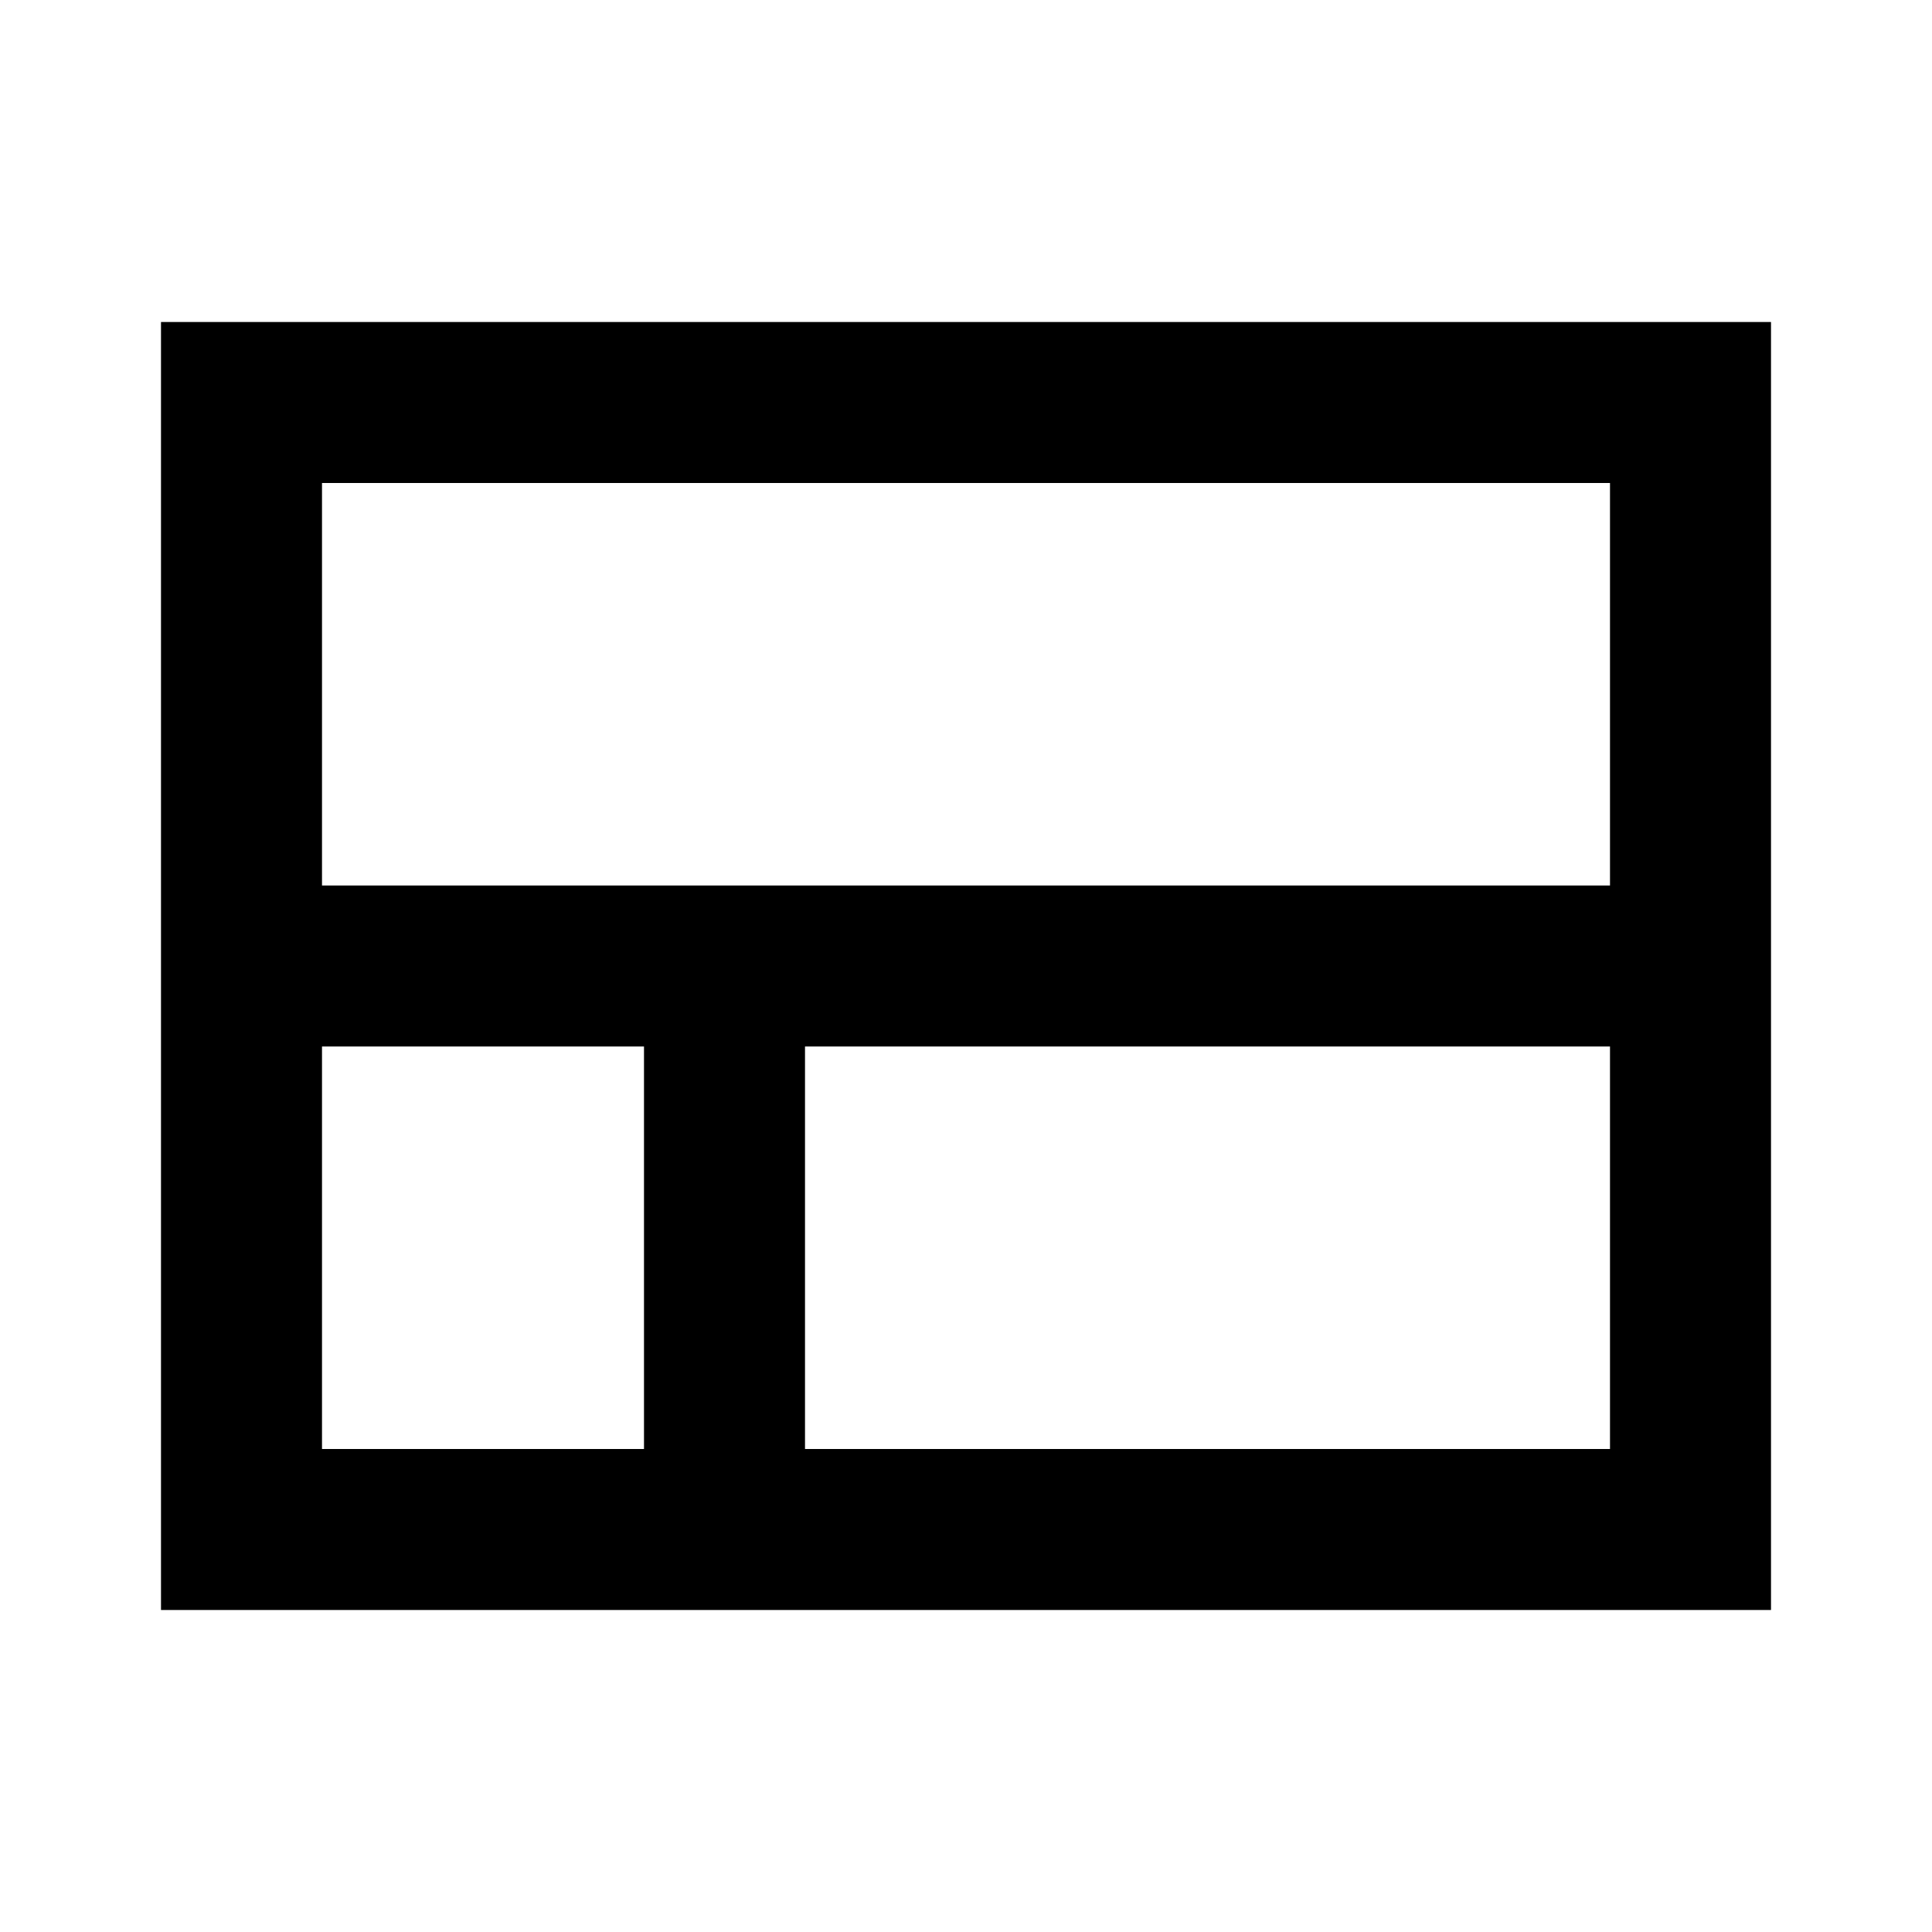
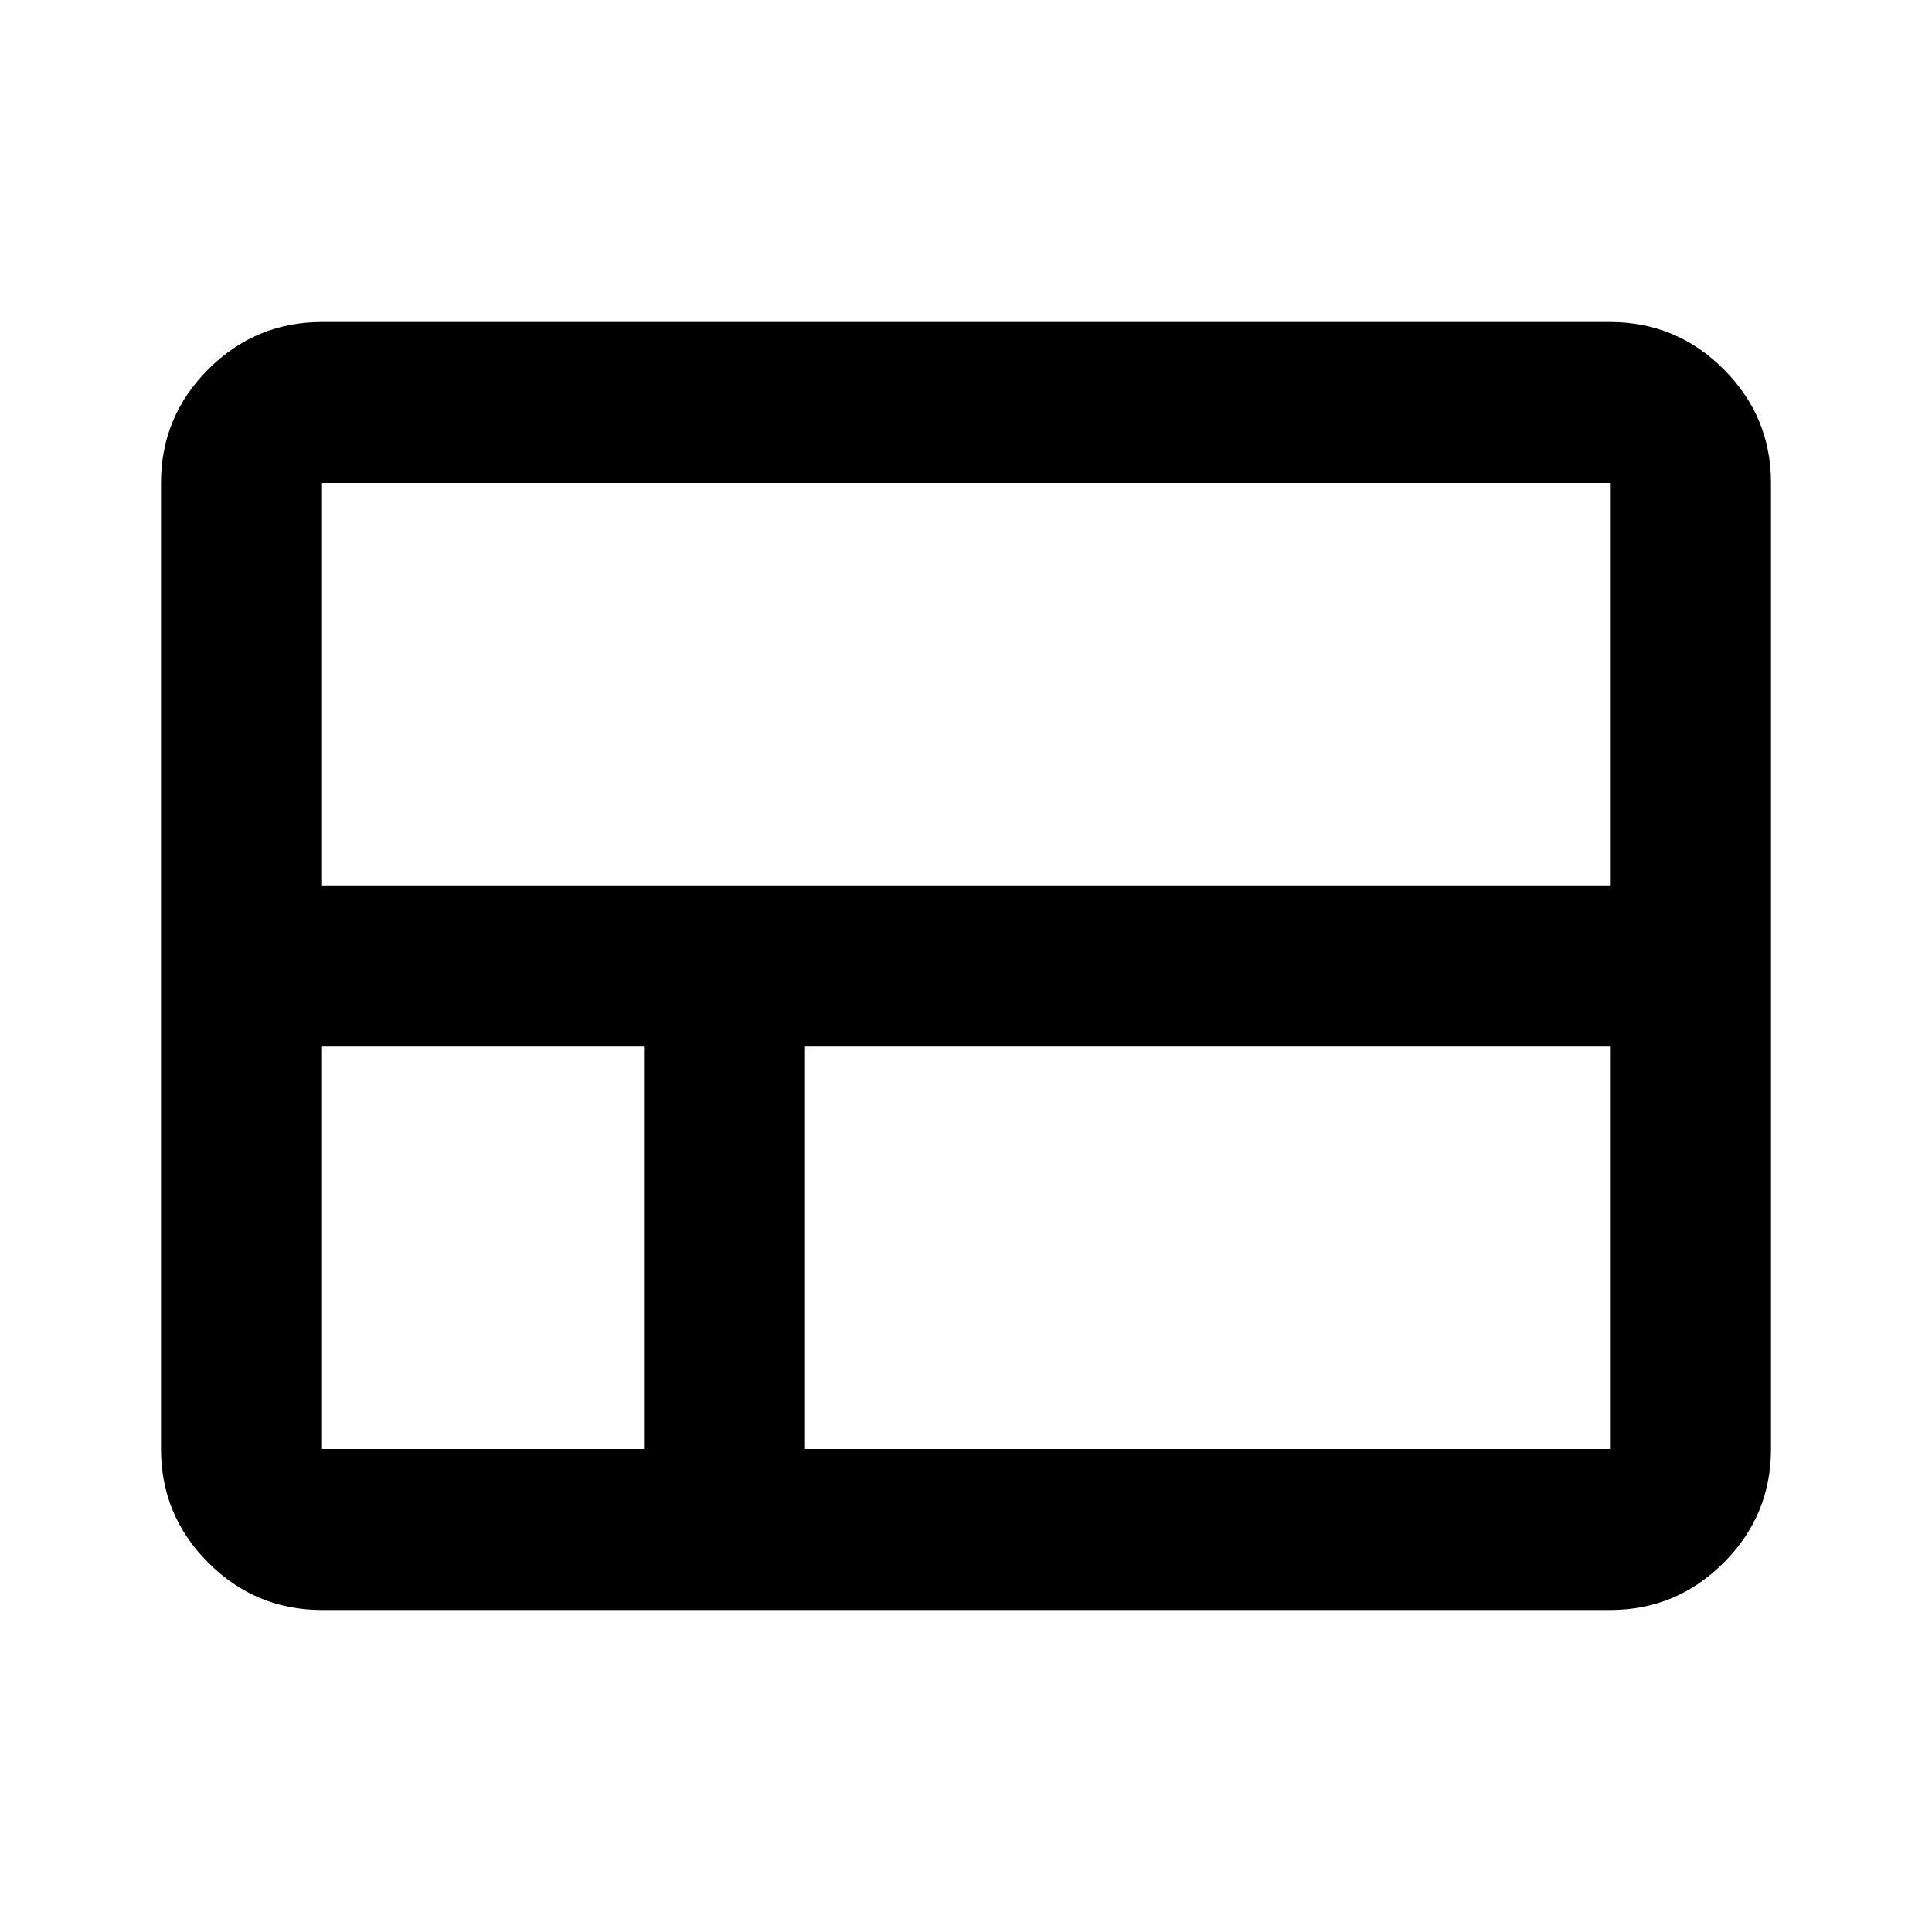
- <svg xmlns="http://www.w3.org/2000/svg" height="24" viewBox="0 -960 960 960" width="24">
-   <path d="M80-160v-640h800v640H80Zm720-360v-200H160v200h640ZM400-240h400v-200H400v200Zm-240 0h160v-200H160v200Z" />
+ <svg xmlns="http://www.w3.org/2000/svg" fill="currentColor" height="24" viewBox="0 -960 960 960" width="24">
+   <path d="M80-240v-480q0-33 23.5-56.5T160-800h640q33 0 56.5 23.5T880-720v480q0 33-23.5 56.5T800-160H160q-33 0-56.5-23.5T80-240Zm720-280v-200H160v200h640ZM400-240h400v-200H400v200Zm-240 0h160v-200H160v200Z" />
</svg>
